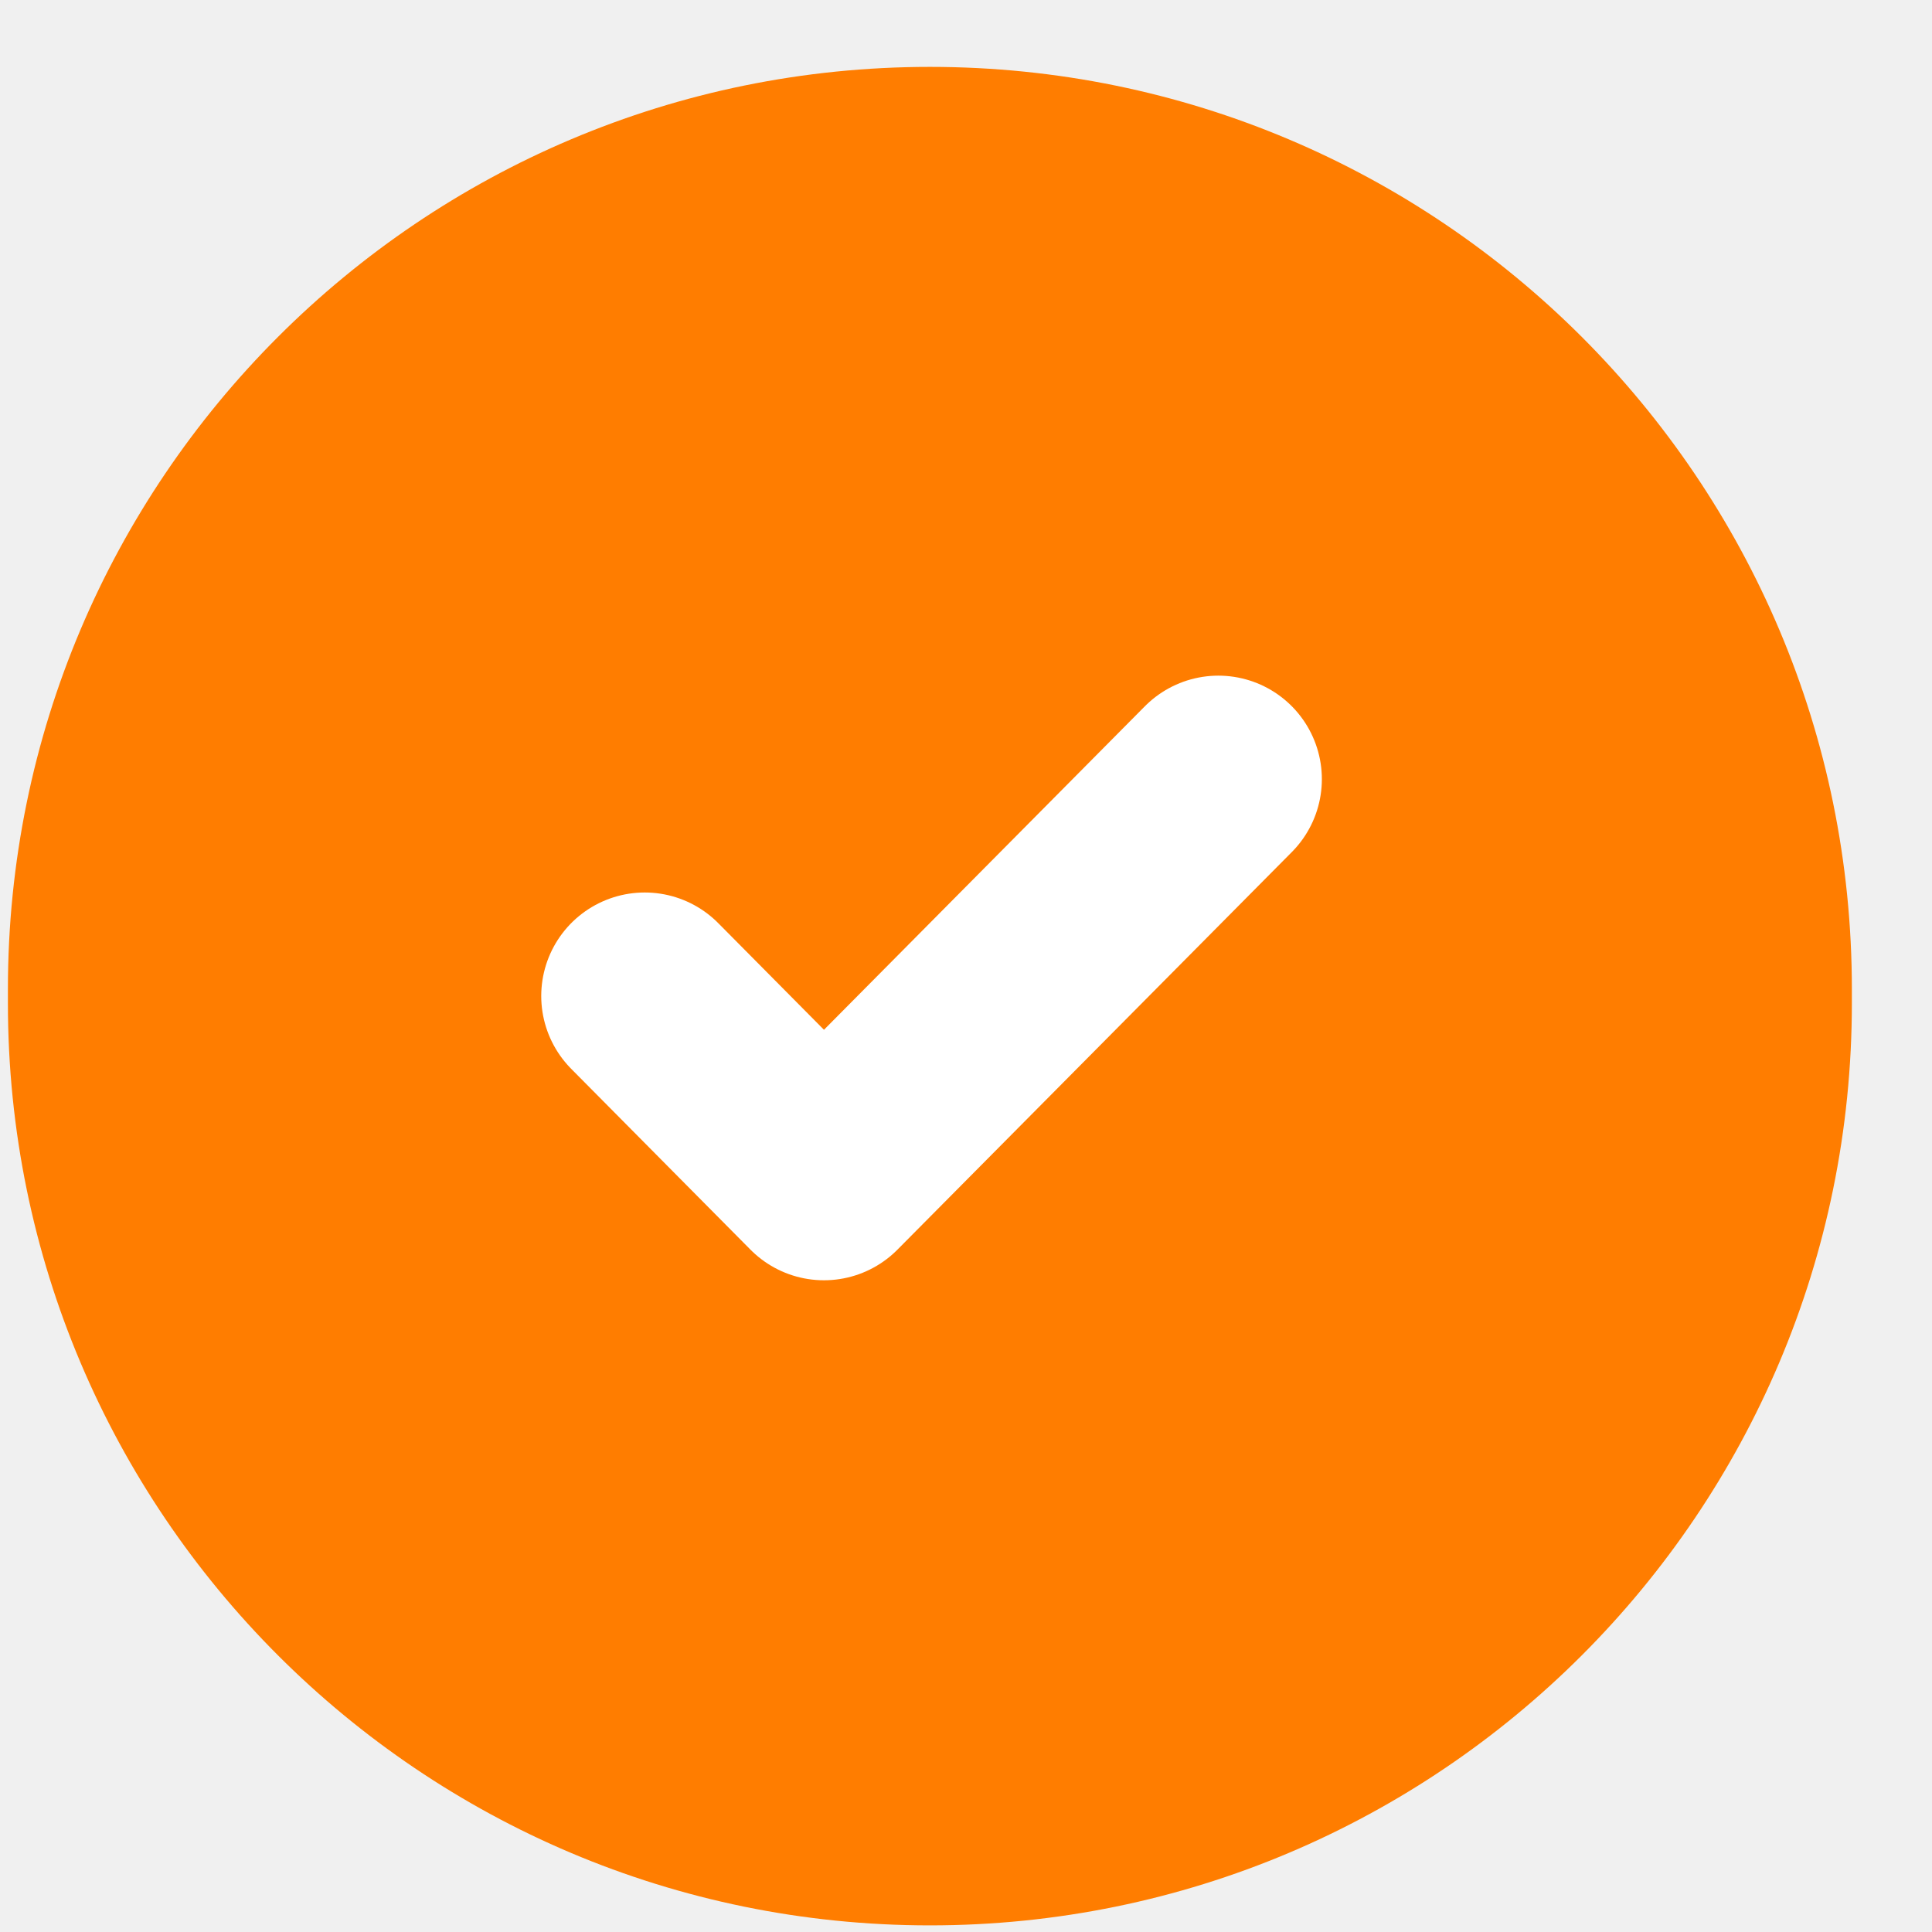
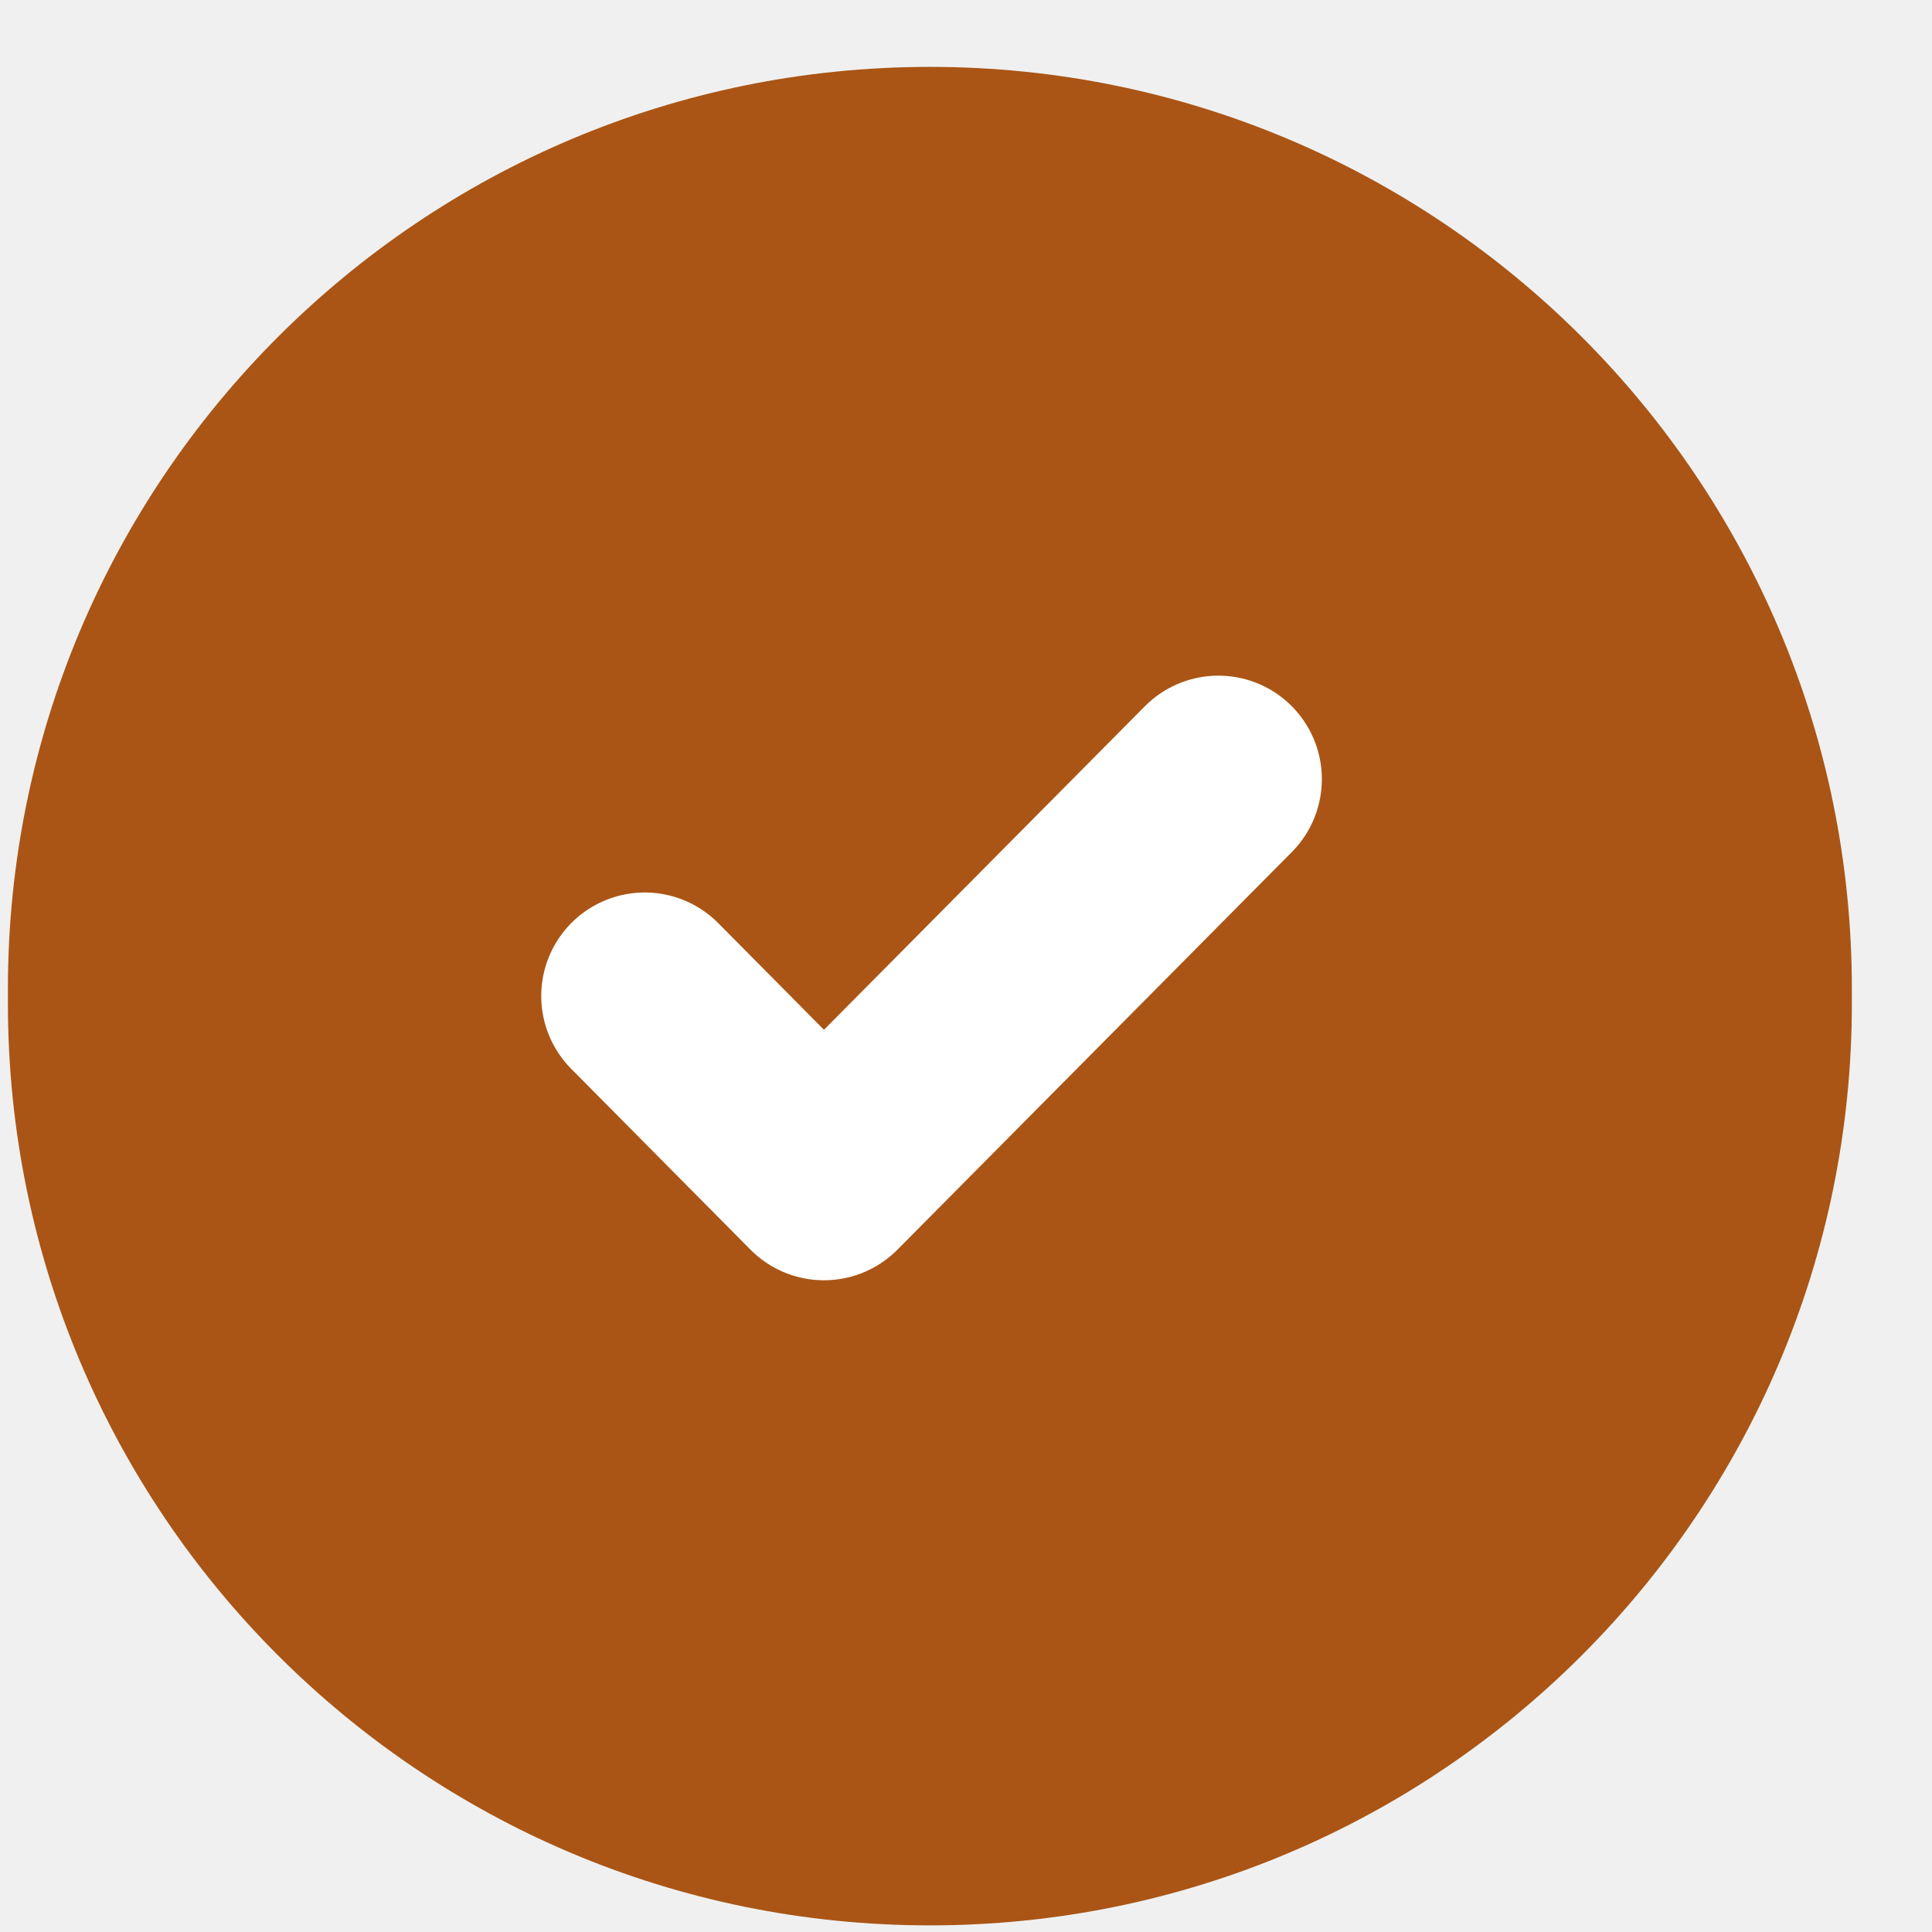
<svg xmlns="http://www.w3.org/2000/svg" width="21" height="21" viewBox="0 0 21 21" fill="none">
-   <rect x="0.086" y="0.727" width="20.043" height="20.201" rx="10.022" fill="#FF7D00" />
+   <rect x="0.086" y="0.727" width="20.043" height="20.201" rx="10.022" fill="#AA5515" />
  <g clip-path="url(#clip0_6963_6966)">
    <path d="M13.243 8.469L8.956 12.791L7.008 10.826" stroke="white" stroke-width="2.25" stroke-linecap="round" stroke-linejoin="round" />
  </g>
  <defs>
    <clipPath id="clip0_6963_6966">
      <rect width="9.353" height="9.428" fill="white" transform="translate(5.44531 6.11133)" />
    </clipPath>
  </defs>
</svg>
